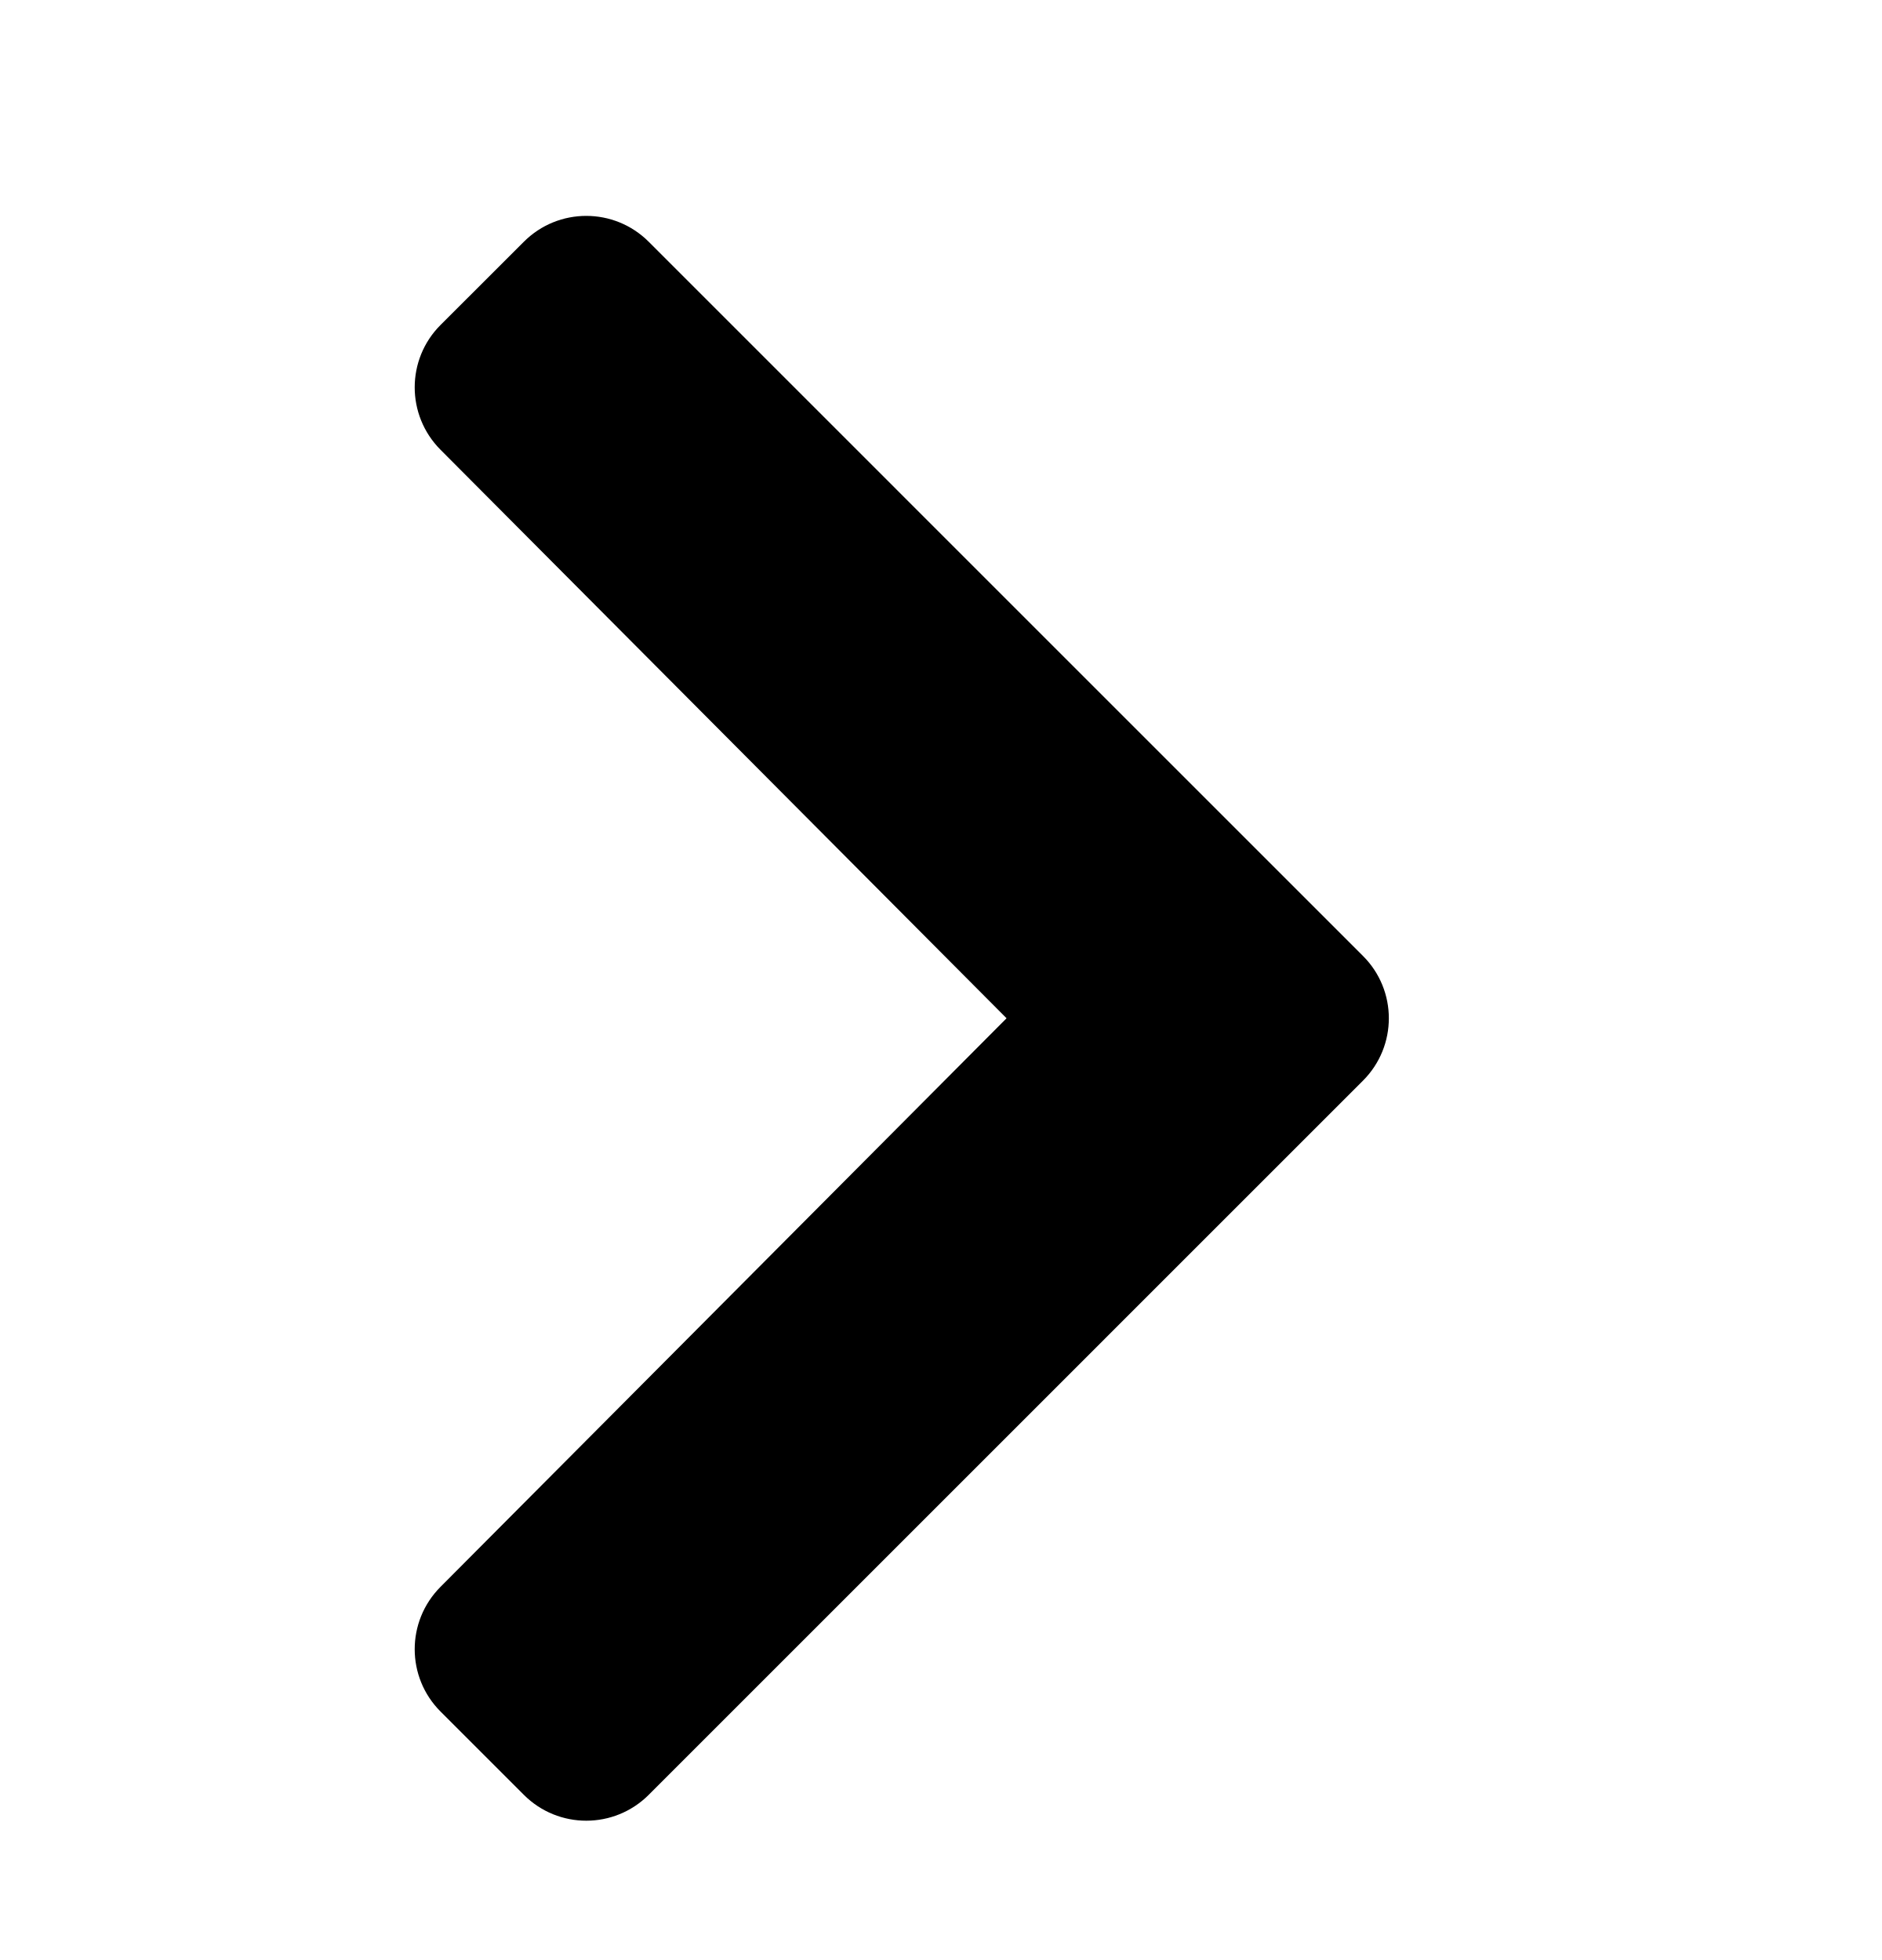
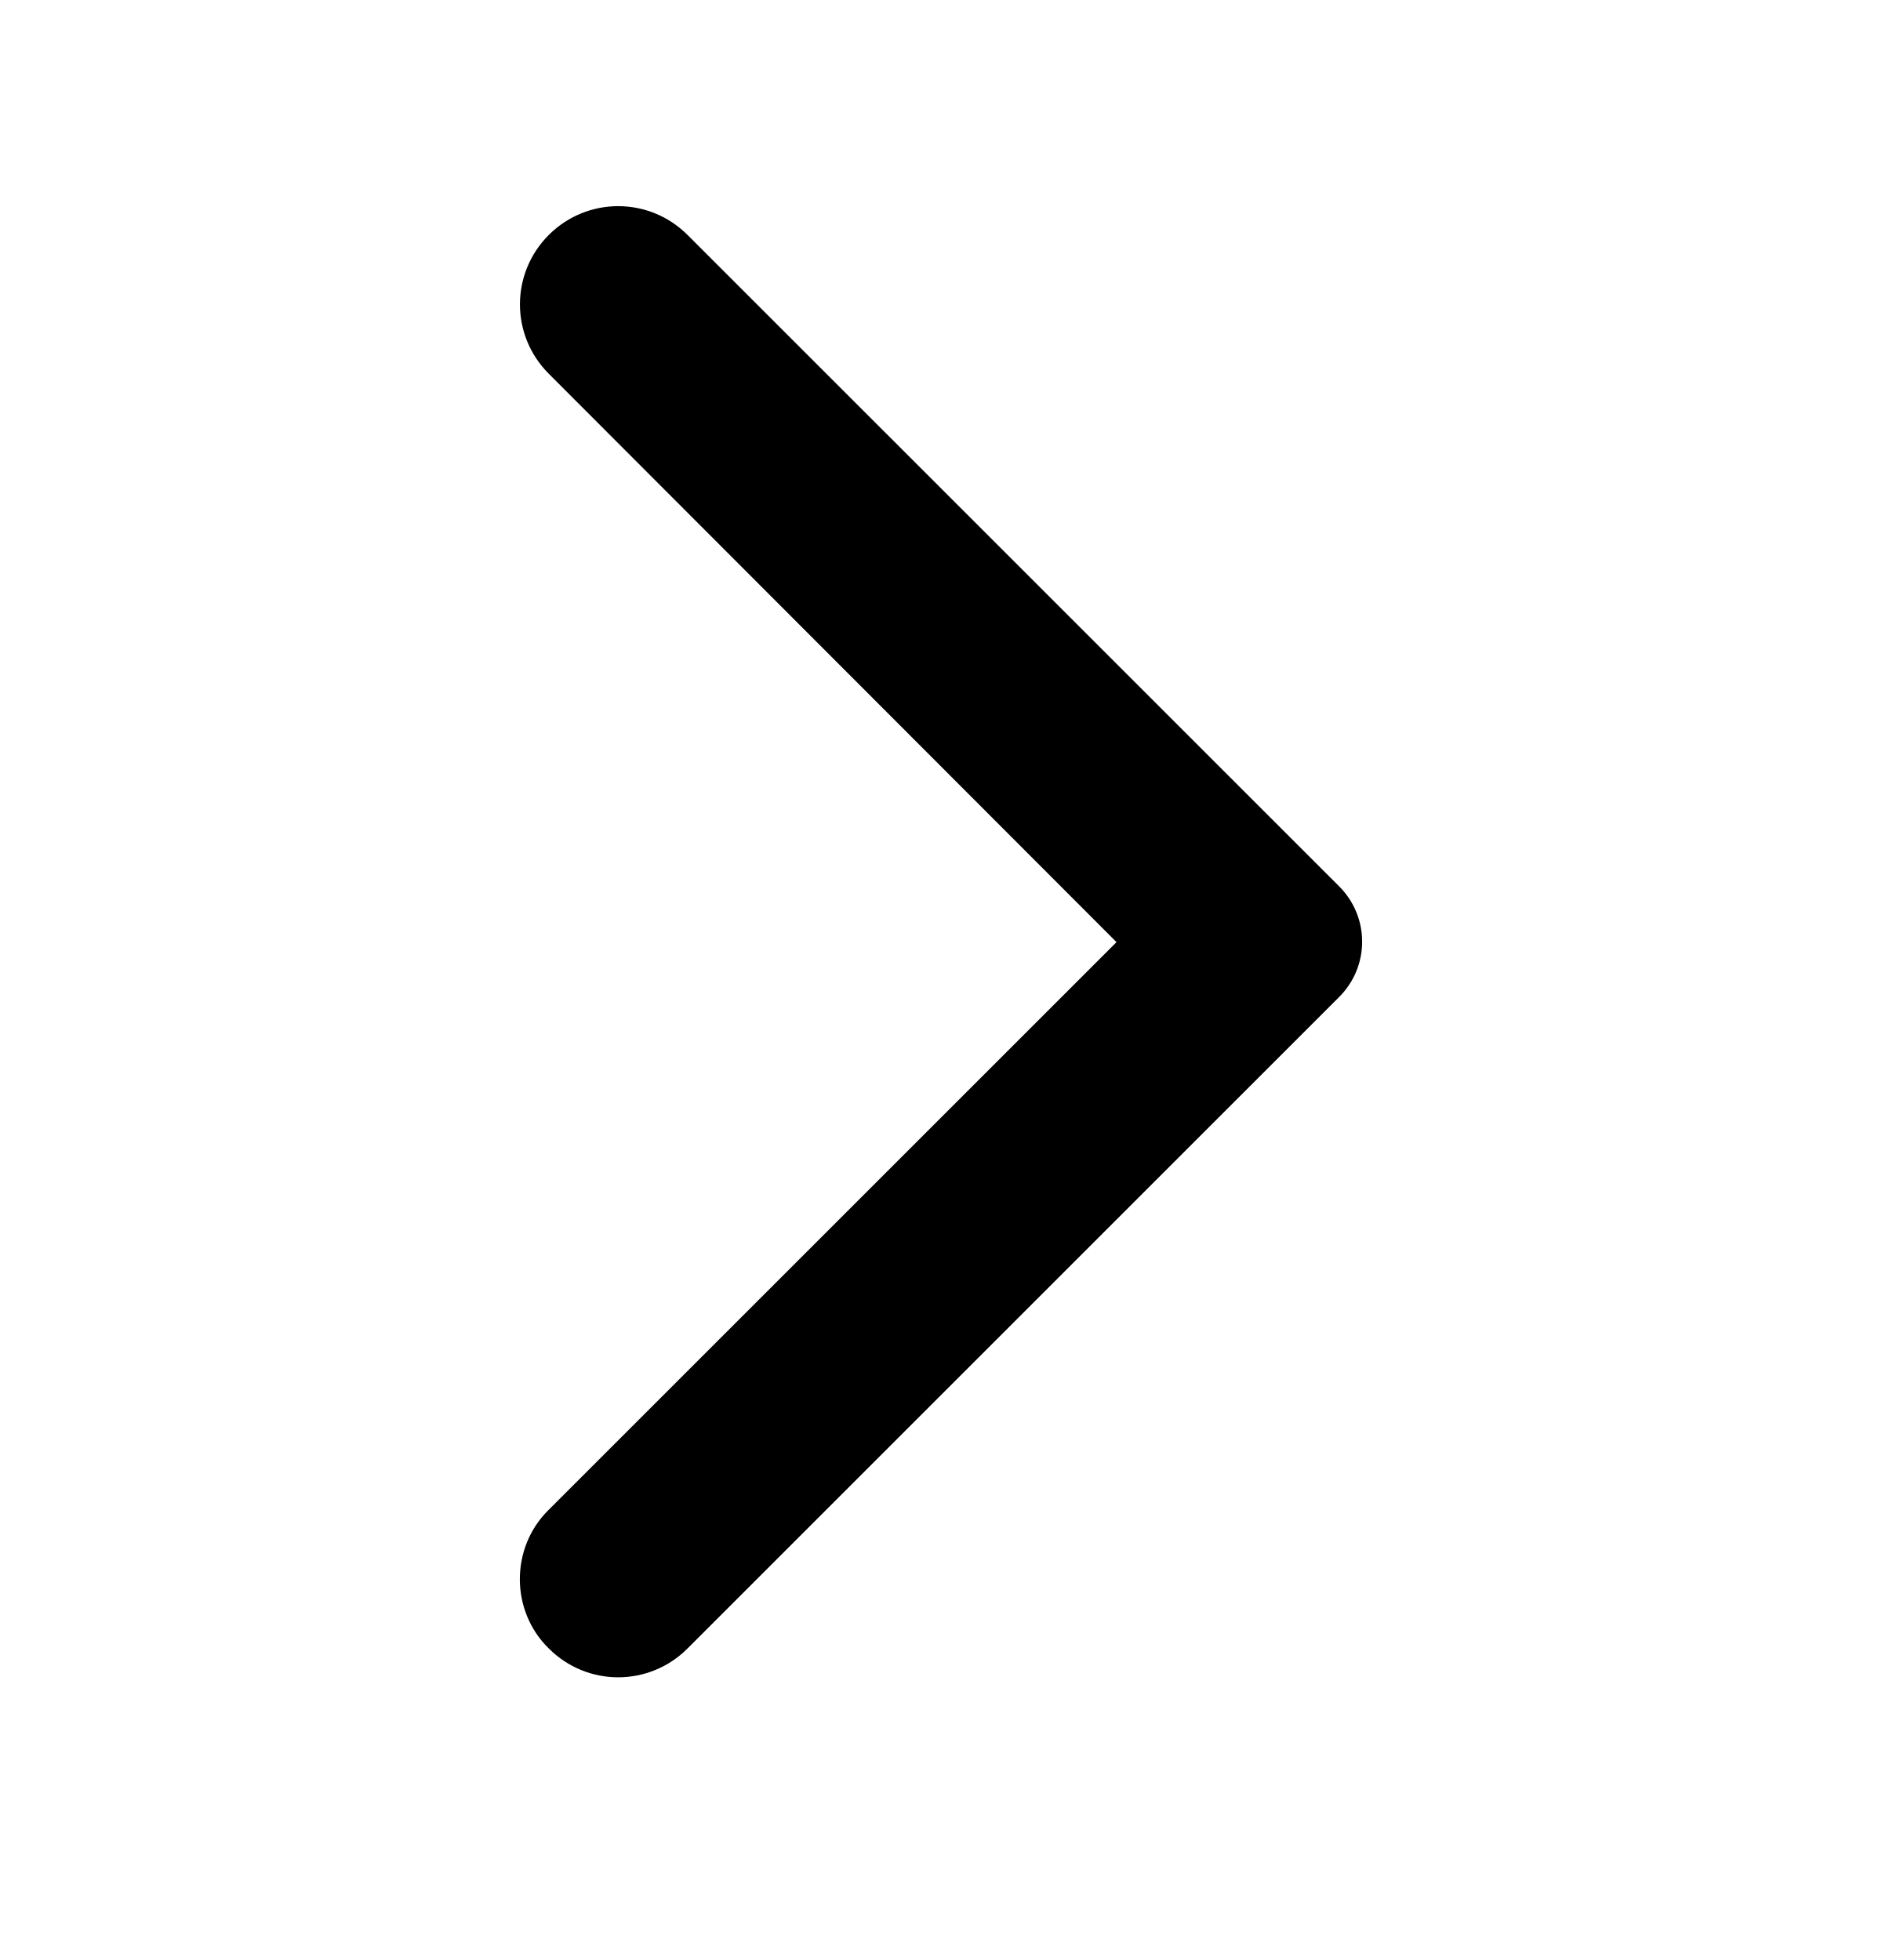
<svg xmlns="http://www.w3.org/2000/svg" id="chevron-right" width="24" height="25" viewBox="0 0 24 25" fill="none">
-   <path d="M17.381 13.784L8.272 22.894C7.832 23.333 7.12 23.333 6.681 22.894L5.618 21.831C5.179 21.392 5.179 20.682 5.616 20.242L12.836 12.988L5.616 5.735C5.179 5.295 5.179 4.584 5.618 4.145L6.681 3.083C7.12 2.644 7.832 2.644 8.272 3.083L17.381 12.193C17.821 12.632 17.821 13.344 17.381 13.784Z" fill="currentColor" />
+   <path d="M6.998 21.026C7.488 21.517 8.278 21.517 8.768 21.026L17.078 12.716C17.468 12.326 17.468 11.697 17.078 11.306L8.768 2.997C8.278 2.507 7.488 2.507 6.998 2.997C6.508 3.487 6.508 4.277 6.998 4.767L14.238 12.017L6.988 19.267C6.508 19.747 6.508 20.547 6.998 21.026Z" fill="currentColor" />
</svg>
